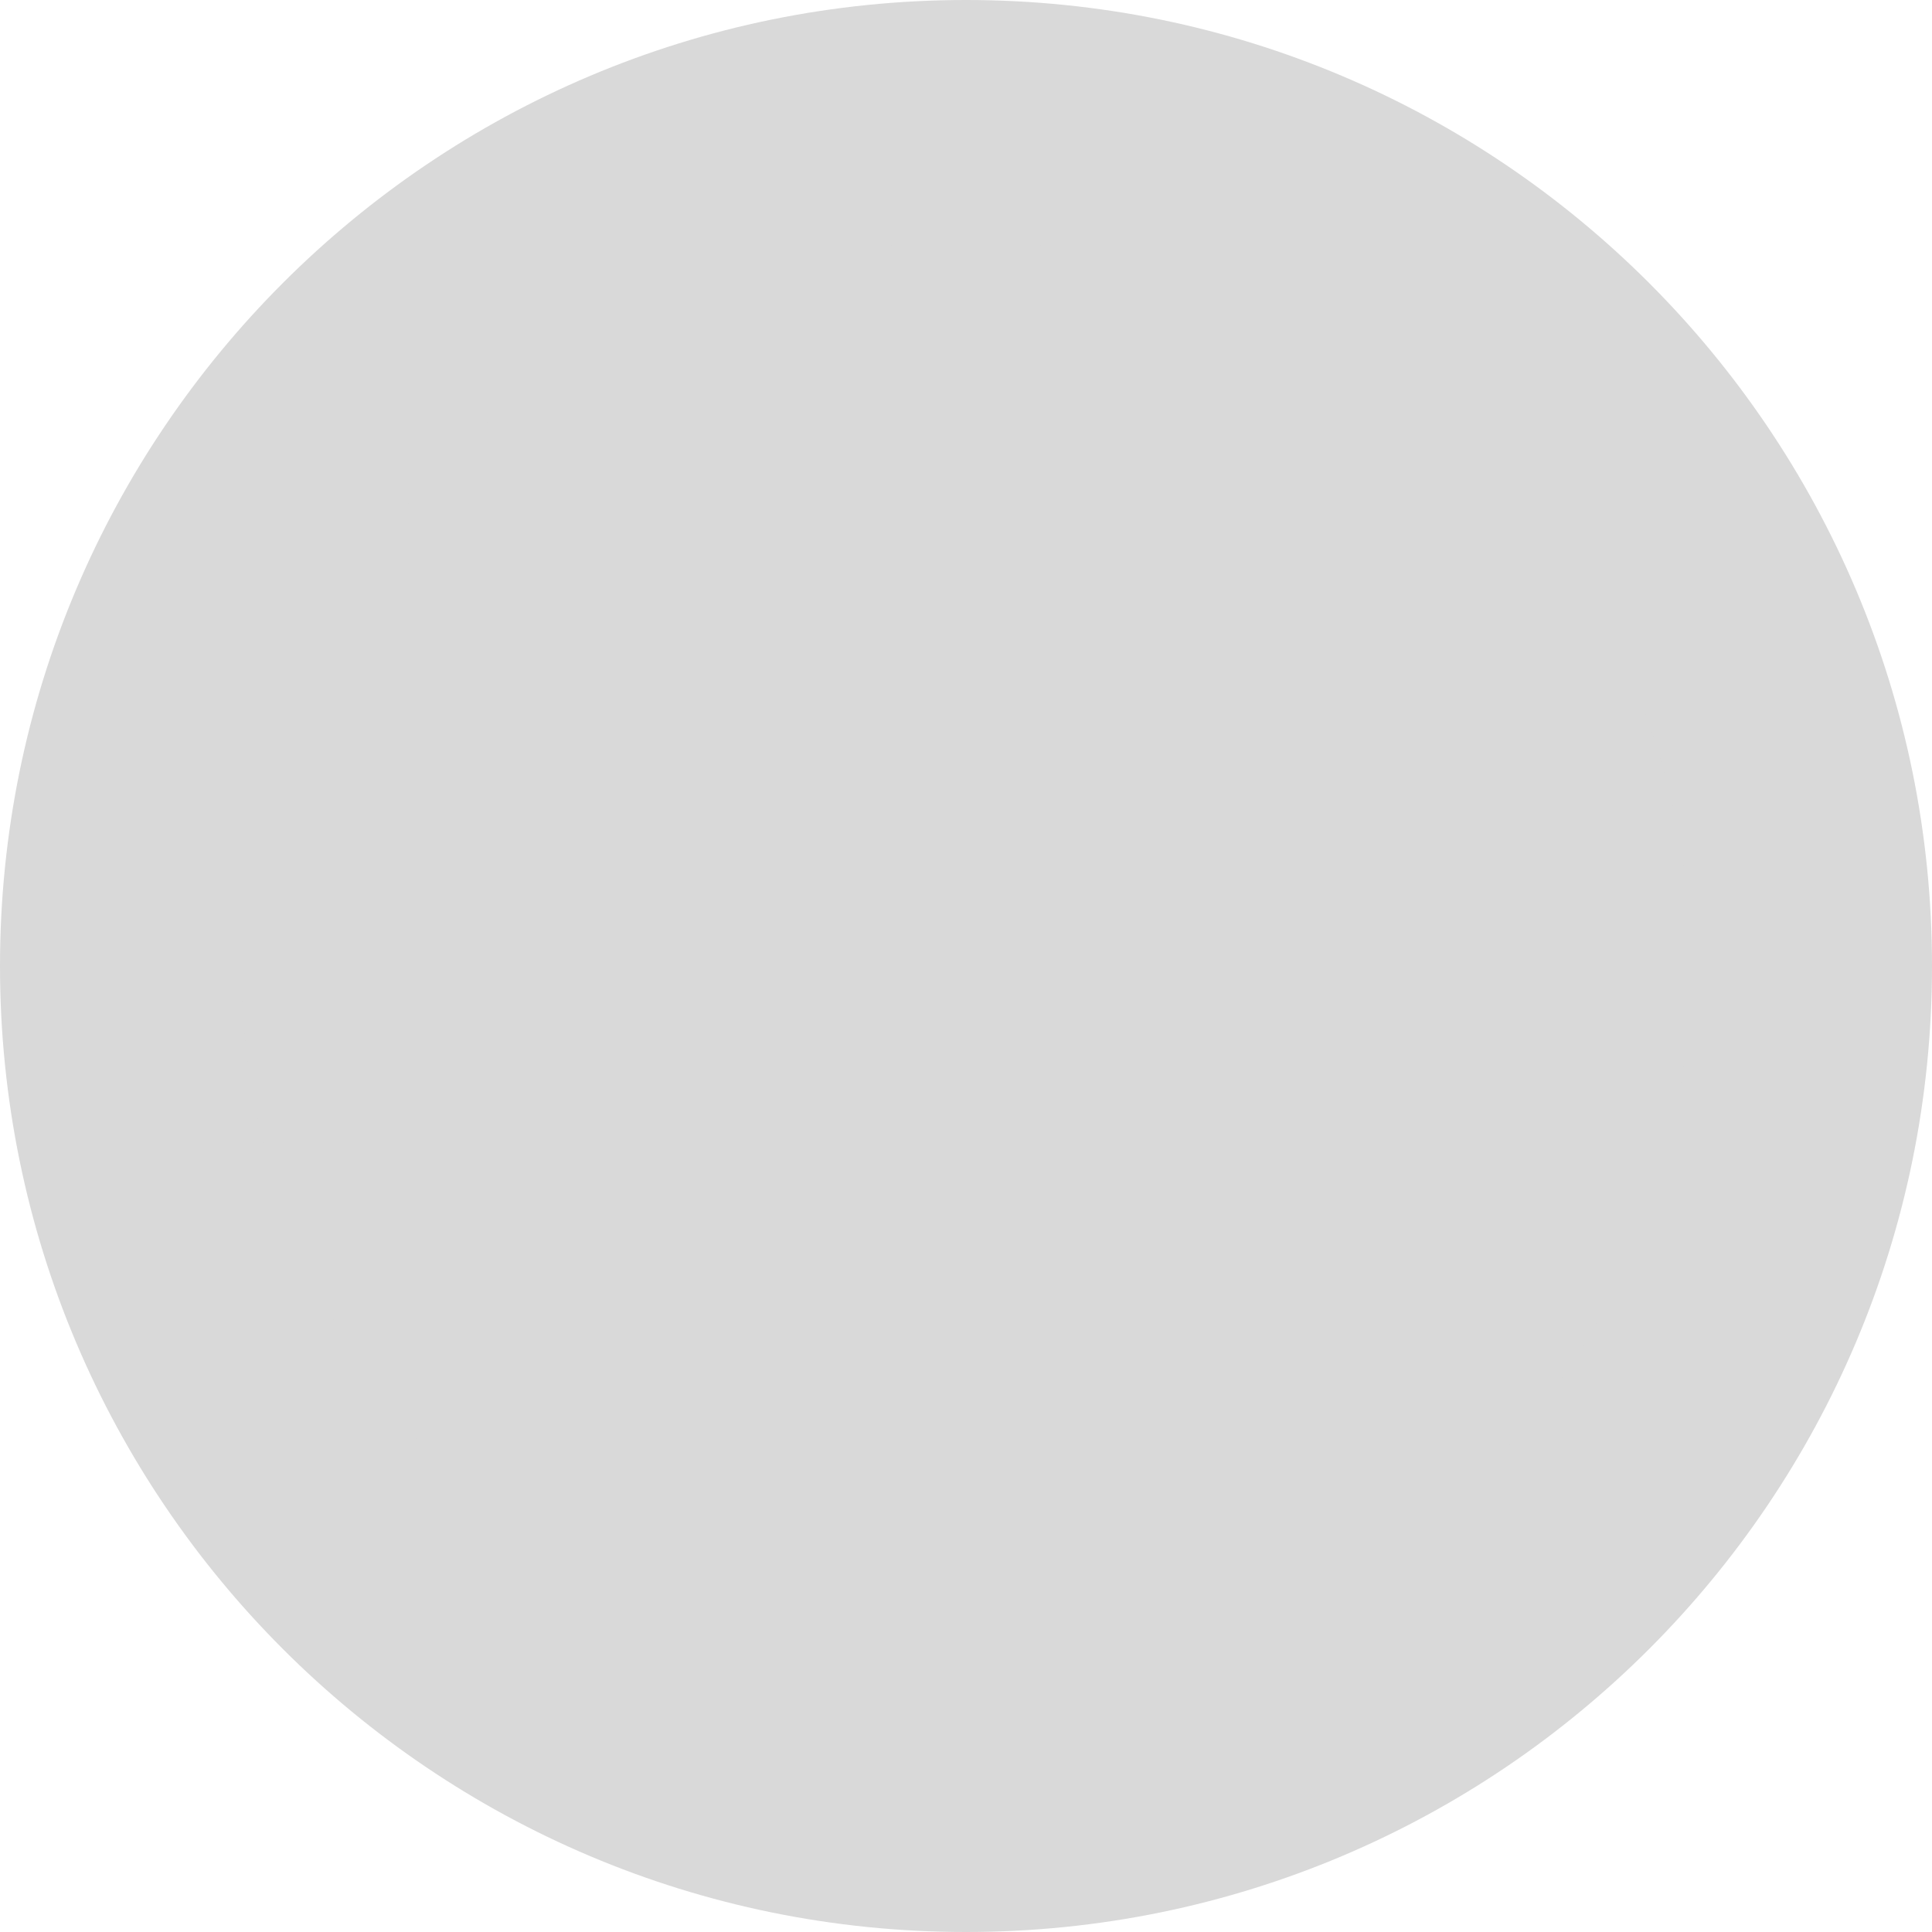
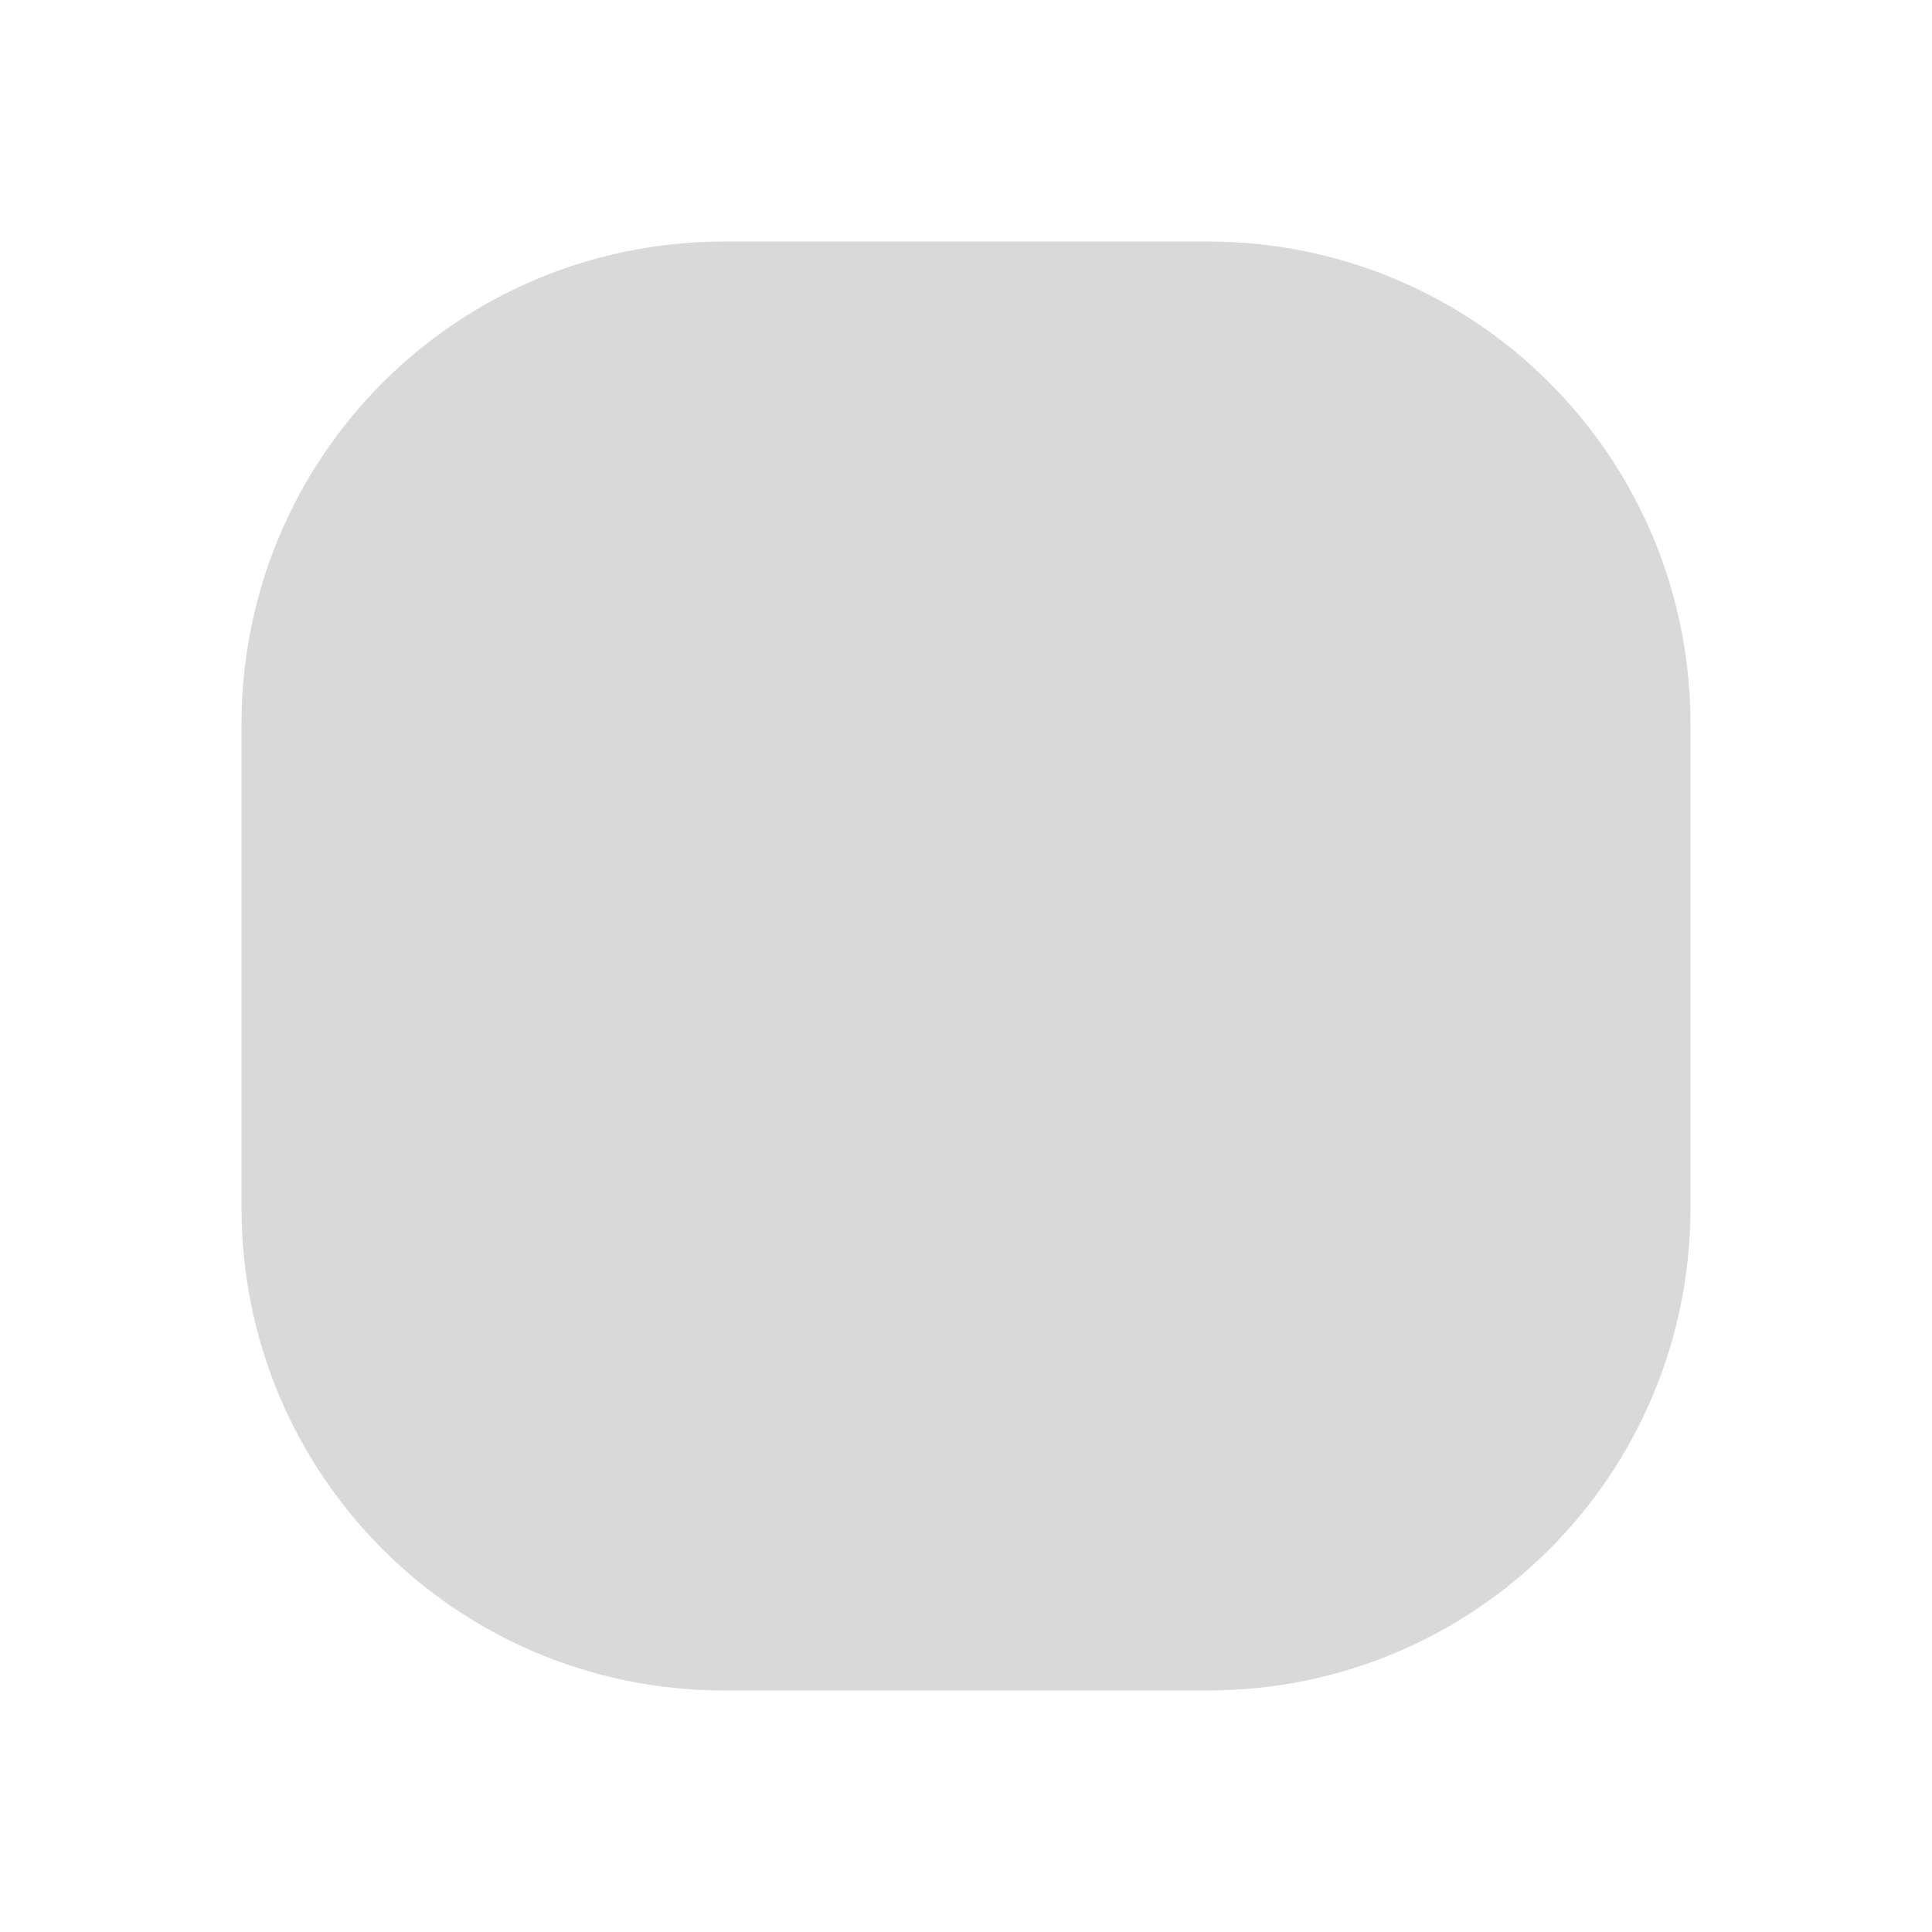
<svg xmlns="http://www.w3.org/2000/svg" id="svg8" version="1.1" viewBox="0 0 16 16" height="16" width="16">
  <defs id="defs2" />
  <g transform="translate(-64,-1042.52)" id="layer1">
-     <rect ry="8" y="1042.52" x="64" height="16" width="16" id="rect30" style="fill:#d9d9d9;fill-opacity:0.999;stroke-width:0.5;stroke-linejoin:round" />
-     <rect style="fill:#d9d9d9;fill-opacity:0.999;stroke-width:0.429;stroke-linejoin:round" id="rect30-3" width="12" height="12" x="66" y="1044.52" ry="6" />
+     <path id="rect843" style="fill:#d9d9d9;fill-opacity:0.999;stroke:none;stroke-width:4;stroke-linecap:round;stroke-linejoin:round" d="m 70,1044.52 c -2.216,0 -4,1.784 -4,4 v 4 c 0,2.216 1.784,4 4,4 h 4 c 2.216,0 4,-1.784 4,-4 v -4 c 0,-2.216 -1.784,-4 -4,-4 z" />
  </g>
</svg>
